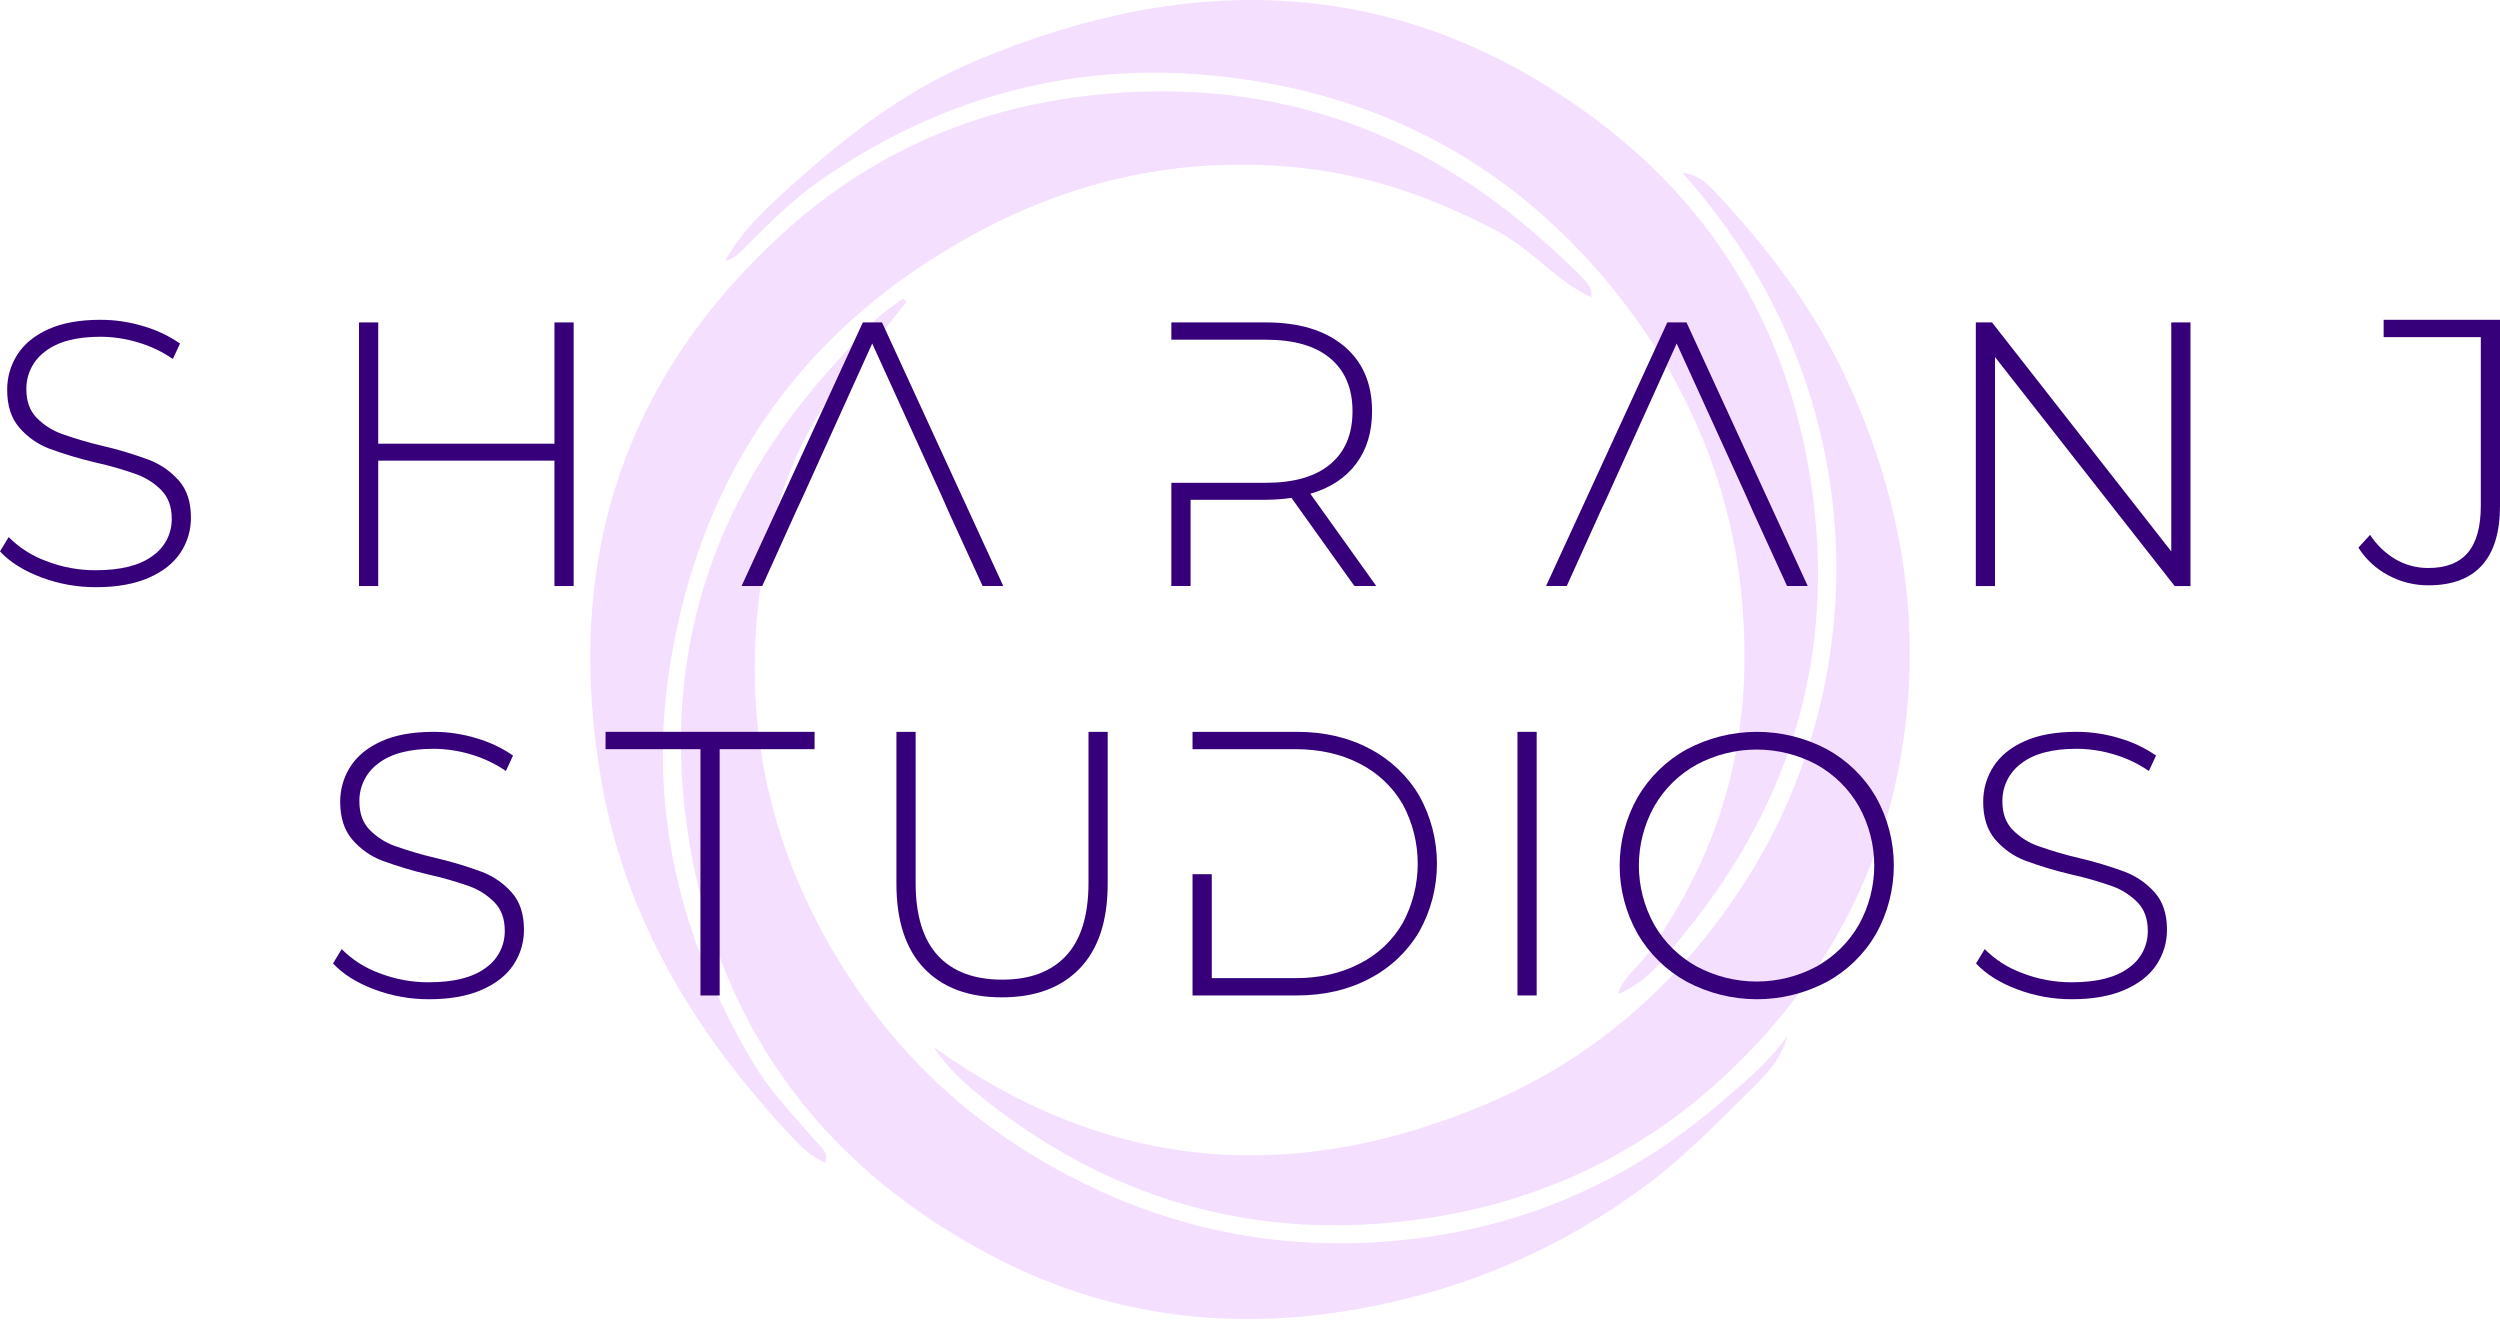
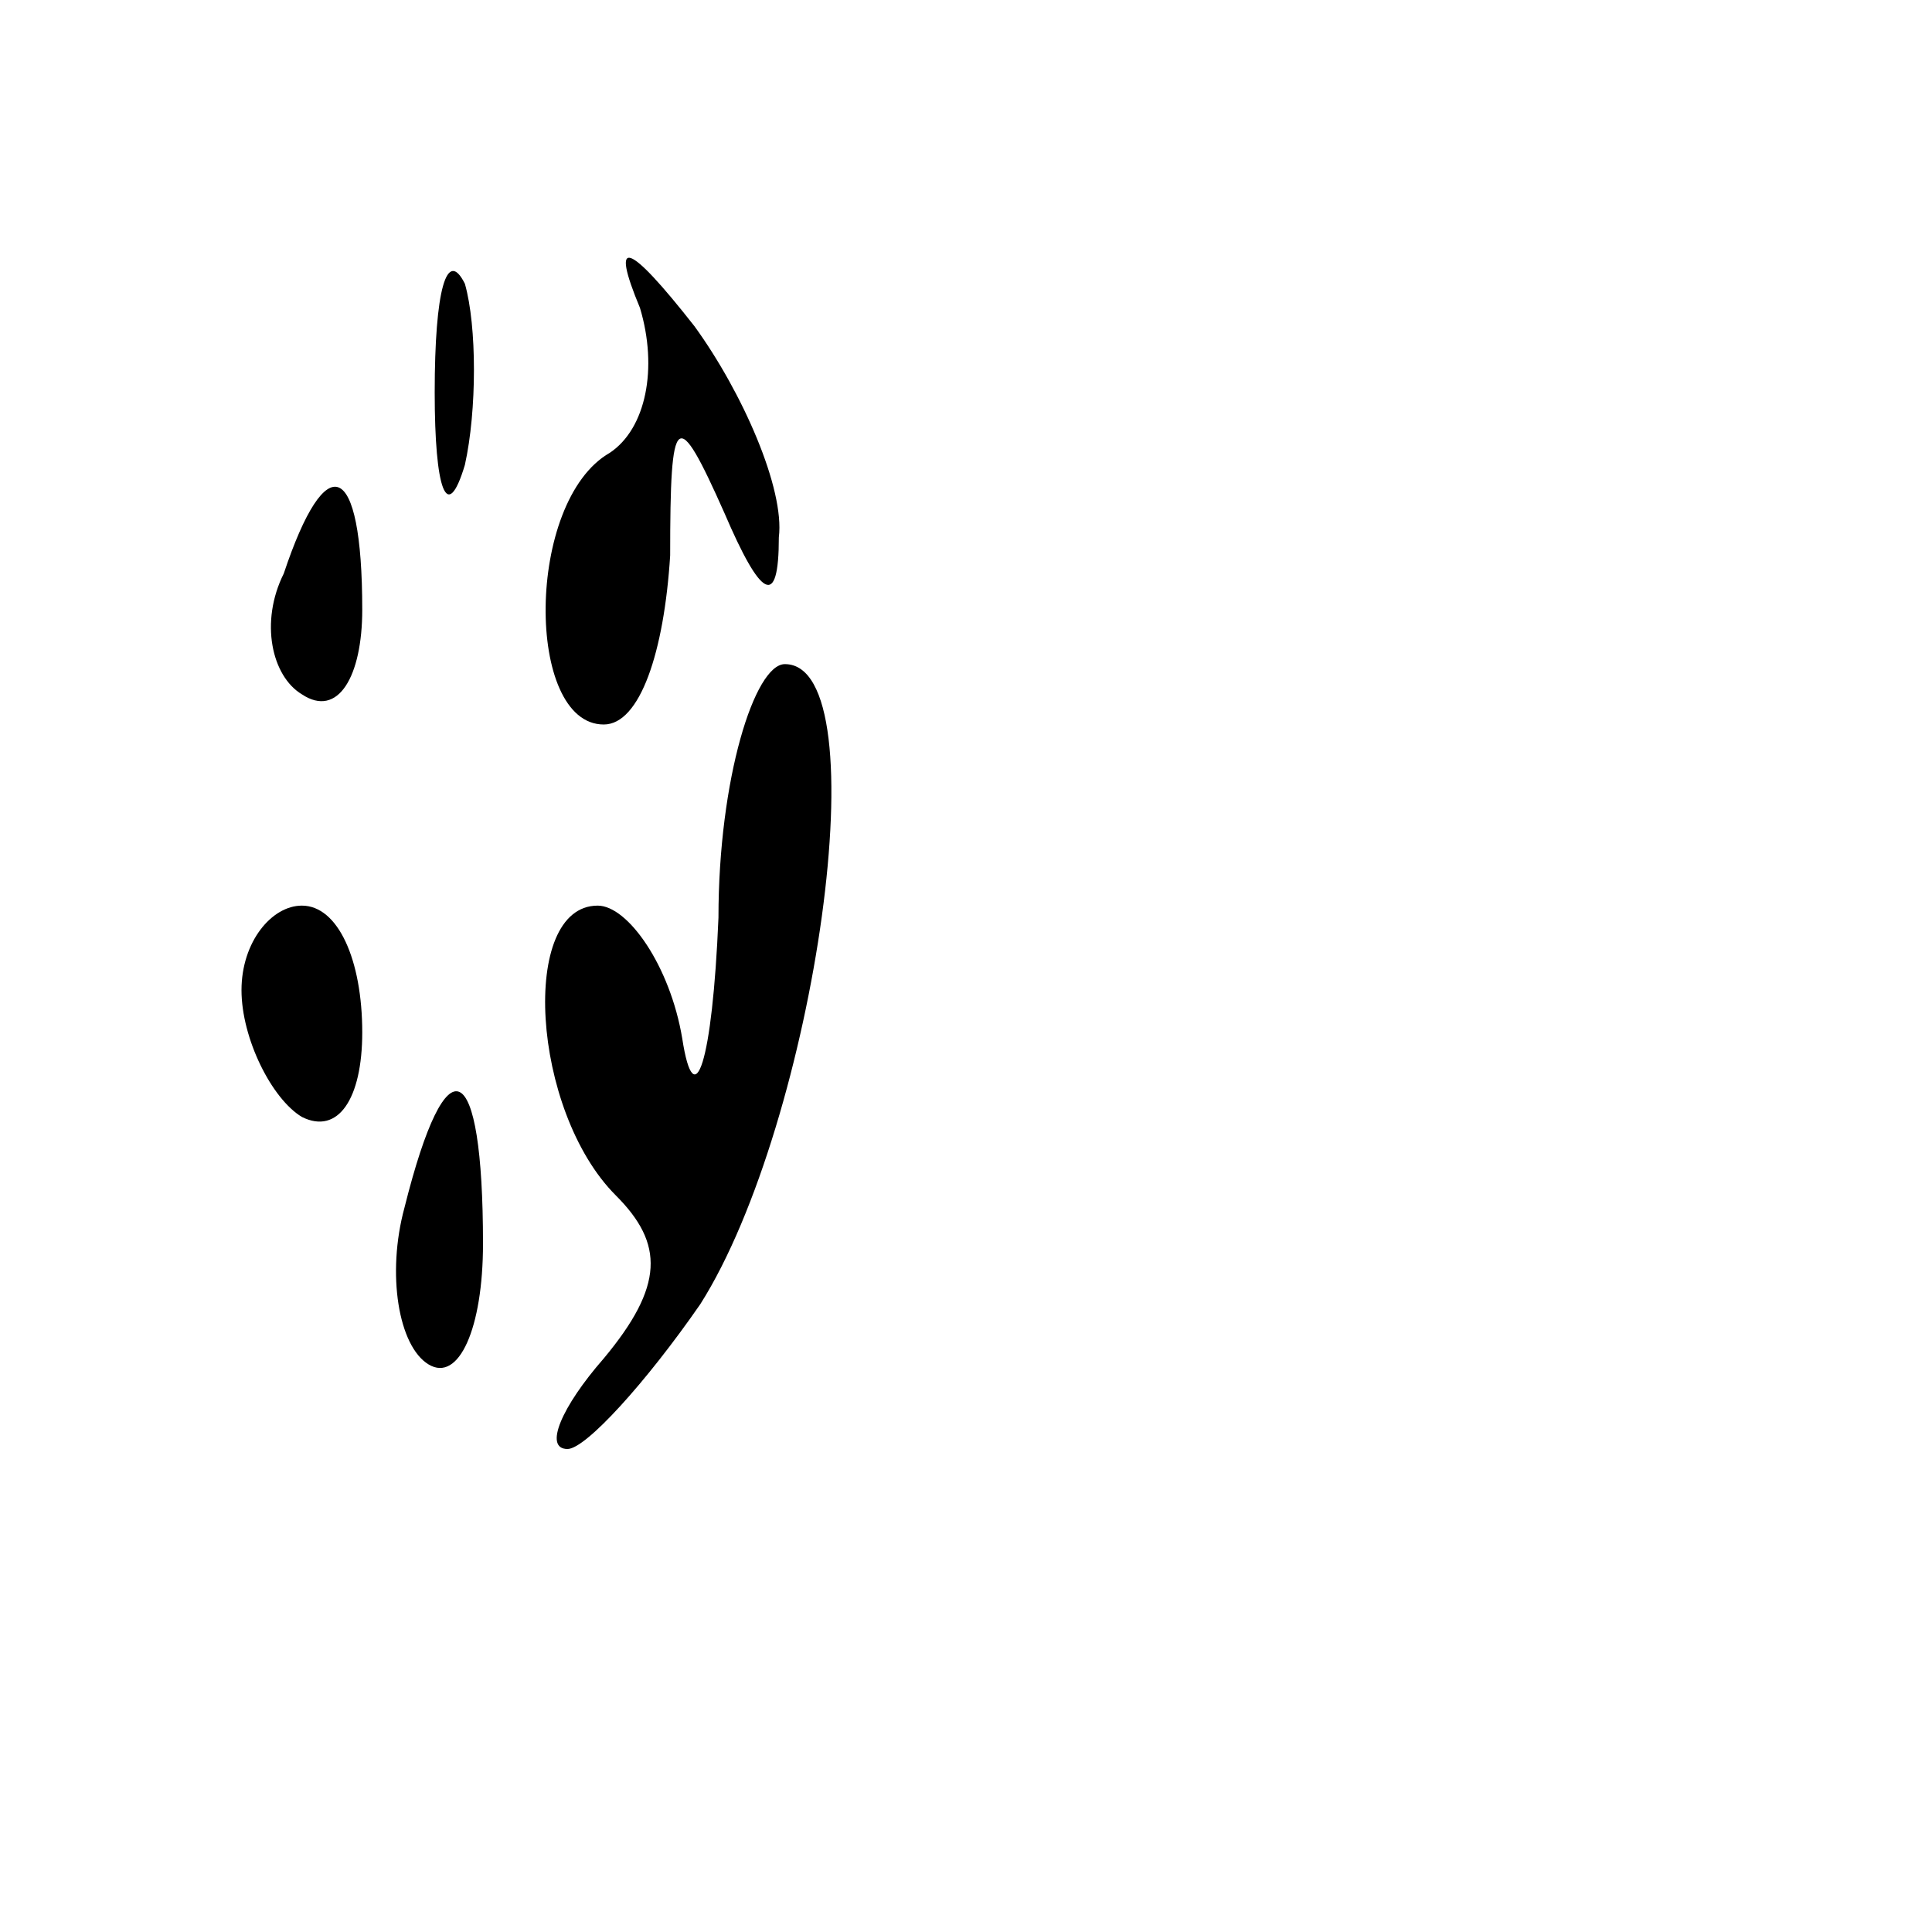
- <svg xmlns="http://www.w3.org/2000/svg" width="223" height="118" viewBox="0 0 223 118" fill="none">
-   <path d="M80.857 26.932C79.377 28.76 77.968 30.649 76.404 32.401C71.408 38.002 68.932 44.76 67.883 51.983C65.907 65.58 69.186 78.056 77.135 89.193C81.844 95.79 87.902 100.941 95.142 104.776C103.189 109.037 111.744 111.104 120.734 110.888C132.974 110.595 143.971 106.5 153.308 98.494C155.47 96.64 157.759 94.813 159.436 92.391C158.968 94.311 157.67 95.715 156.405 96.965C153.312 100.019 150.299 103.174 146.775 105.777C138.568 111.84 129.457 115.551 119.335 117.052C108.693 118.63 98.518 117.16 89.046 112.311C73.897 104.555 64.377 92.217 61.525 75.339C58.744 58.89 63.38 44.457 74.708 32.191C75.831 30.975 76.897 29.703 78.077 28.547C78.816 27.823 79.723 27.268 80.554 26.637L80.857 26.932Z" fill="#F5DFFF" />
-   <path d="M141.952 26.526C138.841 25.101 136.71 22.317 133.695 20.702C127.903 17.6 121.9 15.502 115.287 14.895C105.248 13.975 95.819 16.07 87.12 20.763C71.901 28.972 62.688 41.755 59.831 58.909C57.693 71.745 60.516 83.561 67.109 94.685C68.728 97.417 70.864 99.582 72.879 101.916C73.288 102.389 73.911 102.767 73.606 103.704C72.264 103.174 71.339 102.159 70.505 101.267C62.122 92.296 55.858 82.147 53.677 69.853C50.21 50.313 55.465 33.594 70.369 20.329C77.856 13.665 86.777 9.754 96.84 8.561C111.349 6.839 124.303 10.493 135.595 19.721C137.49 21.263 139.303 22.904 141.025 24.638C141.55 25.169 142.049 25.692 141.958 26.52L141.952 26.526Z" fill="#F5DFFF" />
-   <path d="M144.34 88.656C144.754 87.181 146.055 86.348 146.896 85.181C152.351 77.613 155.355 69.312 155.588 59.882C155.891 47.631 152.253 36.705 144.931 27.1C136.927 16.6 126.313 9.855 113.238 7.449C98.818 4.795 85.46 7.615 73.346 15.966C70.888 17.661 68.771 19.757 66.657 21.853C66.162 22.343 65.754 22.973 64.668 23.294C65.972 20.932 67.633 19.288 69.332 17.713C74.594 12.831 80.172 8.336 86.838 5.507C106.382 -2.789 125.262 -2.262 142.631 10.869C153.191 18.853 159.497 29.684 161.519 42.903C163.838 58.065 159.891 71.469 150.263 83.257C148.583 85.314 146.987 87.596 144.351 88.668L144.34 88.656Z" fill="#F5DFFF" />
-   <path d="M83.287 93.39C98.81 104.542 115.331 105.776 132.579 98.482C142.44 94.312 150.134 87.405 155.841 78.376C167.352 60.167 167.168 34.479 150.075 15.429C151.581 15.565 152.442 16.535 153.217 17.367C157.705 22.184 161.669 27.392 164.501 33.381C168.925 42.732 171.044 52.608 170.148 62.895C169.226 73.491 165.363 83.017 158.375 91.228C150.5 100.484 140.61 106.338 128.737 108.428C113.452 111.119 99.585 107.572 87.423 97.75C85.887 96.51 84.462 95.205 83.287 93.39Z" fill="#F5DFFF" />
-   <path d="M141.958 26.52L142.117 26.609L141.951 26.527L141.958 26.52Z" fill="#F5DFFF" />
-   <path d="M144.351 88.667L144.263 88.829C144.289 88.772 144.315 88.715 144.34 88.657L144.351 88.667Z" fill="#F5DFFF" />
-   <path d="M150.436 28.76H148.725L137.909 52.273H139.753L142.745 45.656L143.416 44.21L149.56 30.639L155.744 44.21L156.38 45.656L159.407 52.273H161.251L150.436 28.76Z" fill="#350079" />
-   <path d="M195.391 28.76V52.275H193.98L177.956 31.851V52.275H176.243V28.76H177.687L193.677 49.186V28.76H195.391Z" fill="#350079" />
-   <path d="M213.04 51.319C211.95 50.743 211.029 49.892 210.37 48.85L211.411 47.708C211.996 48.611 212.784 49.364 213.712 49.909C214.597 50.413 215.599 50.674 216.617 50.665C218.185 50.665 219.355 50.211 220.128 49.304C220.9 48.397 221.287 47.002 221.287 45.122V30.072H212.62V28.527H223V45.123C223 47.474 222.462 49.244 221.387 50.43C220.312 51.617 218.722 52.21 216.617 52.211C215.369 52.217 214.139 51.911 213.04 51.319Z" fill="#350079" />
-   <path d="M116.881 44.041C118.651 43.529 120.011 42.639 120.962 41.371C121.912 40.109 122.387 38.547 122.388 36.684C122.388 34.199 121.548 32.257 119.868 30.858C118.188 29.46 115.87 28.76 112.915 28.76H104.484V30.301H112.915C115.425 30.301 117.34 30.856 118.661 31.966C119.982 33.077 120.643 34.649 120.644 36.684C120.644 38.727 119.983 40.301 118.661 41.406C117.339 42.514 115.423 43.067 112.915 43.065H104.484V52.273H106.199V44.582H112.915C113.68 44.576 114.444 44.519 115.201 44.413L120.813 52.272H122.762L116.881 44.041Z" fill="#350079" />
-   <path d="M78.676 28.76H76.966L66.149 52.273H67.994L70.986 45.656L71.657 44.21L77.801 30.639L83.984 44.21L84.621 45.656L87.648 52.273H89.492L78.676 28.76Z" fill="#350079" />
-   <path d="M51.17 28.76V52.275H49.457V41.089H33.737V52.275H32.023V28.761H33.737V39.578H49.458V28.76H51.17Z" fill="#350079" />
-   <path d="M3.645 51.487C2.088 50.894 0.873 50.127 0 49.186L0.773 47.909C1.717 48.858 2.858 49.586 4.116 50.043C5.523 50.593 7.022 50.872 8.533 50.865C10.772 50.865 12.463 50.44 13.605 49.589C14.143 49.219 14.581 48.721 14.88 48.141C15.178 47.561 15.329 46.916 15.319 46.264C15.319 45.211 15.017 44.371 14.412 43.744C13.78 43.1 13.011 42.606 12.161 42.3C10.974 41.879 9.763 41.531 8.534 41.258C7.127 40.929 5.741 40.514 4.385 40.016C3.36 39.623 2.448 38.983 1.731 38.151C1.003 37.311 0.639 36.186 0.64 34.775C0.631 33.662 0.946 32.571 1.546 31.634C2.151 30.682 3.075 29.927 4.318 29.366C5.56 28.806 7.111 28.526 8.969 28.527C10.267 28.527 11.558 28.719 12.799 29.098C13.961 29.435 15.061 29.957 16.058 30.643L15.419 32.02C14.468 31.366 13.419 30.867 12.312 30.542C11.228 30.213 10.102 30.044 8.969 30.038C6.797 30.038 5.151 30.475 4.032 31.347C3.5 31.737 3.07 32.248 2.778 32.839C2.486 33.429 2.34 34.081 2.352 34.74C2.352 35.793 2.655 36.633 3.259 37.26C3.891 37.905 4.66 38.398 5.51 38.704C6.709 39.131 7.932 39.49 9.172 39.779C10.573 40.107 11.953 40.522 13.303 41.023C14.316 41.414 15.22 42.041 15.94 42.853C16.668 43.671 17.032 44.773 17.032 46.162C17.041 47.272 16.72 48.36 16.108 49.286C15.492 50.227 14.546 50.977 13.27 51.537C11.994 52.097 10.426 52.377 8.567 52.377C6.885 52.385 5.217 52.083 3.645 51.487V51.487Z" fill="#350079" />
-   <path d="M135.358 65.28H137.071V88.795H135.358V65.28Z" fill="#350079" />
-   <path d="M150.453 87.569C148.632 86.564 147.117 85.083 146.07 83.285C145.023 81.43 144.474 79.335 144.474 77.205C144.474 75.075 145.023 72.981 146.07 71.125C147.117 69.327 148.632 67.847 150.453 66.842C152.377 65.819 154.521 65.283 156.7 65.28C158.878 65.277 161.024 65.808 162.95 66.825C164.773 67.821 166.289 69.296 167.333 71.092C168.38 72.96 168.929 75.064 168.929 77.205C168.929 79.346 168.38 81.451 167.333 83.319C166.289 85.115 164.773 86.591 162.95 87.586C161.024 88.604 158.878 89.135 156.7 89.132C154.521 89.129 152.377 88.592 150.453 87.569V87.569ZM162.042 86.209C163.61 85.335 164.911 84.052 165.806 82.497C166.709 80.88 167.183 79.058 167.183 77.206C167.183 75.354 166.709 73.532 165.806 71.915C164.911 70.36 163.61 69.077 162.042 68.203C160.397 67.321 158.56 66.86 156.693 66.86C154.826 66.86 152.988 67.321 151.343 68.203C149.768 69.073 148.462 70.356 147.564 71.915C146.661 73.532 146.187 75.354 146.187 77.206C146.187 79.058 146.661 80.88 147.564 82.497C148.462 84.056 149.769 85.339 151.343 86.209C152.988 87.091 154.826 87.553 156.693 87.553C158.56 87.553 160.398 87.091 162.043 86.209H162.042Z" fill="#350079" />
-   <path d="M179.908 88.24C178.351 87.647 177.136 86.88 176.263 85.939L177.036 84.662C177.98 85.611 179.121 86.34 180.379 86.796C181.786 87.347 183.285 87.626 184.796 87.619C187.035 87.619 188.726 87.194 189.869 86.342C190.406 85.972 190.844 85.475 191.143 84.895C191.442 84.315 191.593 83.67 191.582 83.017C191.582 81.965 191.28 81.125 190.675 80.498C190.043 79.853 189.273 79.359 188.424 79.053C187.237 78.632 186.026 78.285 184.796 78.012C183.389 77.683 182.004 77.268 180.648 76.769C179.622 76.377 178.711 75.736 177.994 74.905C177.266 74.065 176.901 72.939 176.901 71.528C176.893 70.415 177.208 69.324 177.808 68.387C178.413 67.435 179.337 66.679 180.58 66.119C181.823 65.559 183.373 65.279 185.231 65.279C186.529 65.279 187.82 65.472 189.061 65.851C190.223 66.188 191.323 66.71 192.32 67.396L191.681 68.773C190.73 68.119 189.682 67.62 188.574 67.295C187.49 66.966 186.364 66.796 185.231 66.791C183.059 66.791 181.413 67.228 180.293 68.102C179.762 68.491 179.332 69.002 179.04 69.593C178.748 70.183 178.602 70.835 178.614 71.494C178.614 72.547 178.917 73.387 179.521 74.014C180.153 74.659 180.922 75.152 181.772 75.458C182.971 75.885 184.194 76.244 185.433 76.534C186.835 76.861 188.215 77.276 189.565 77.777C190.578 78.168 191.482 78.795 192.202 79.608C192.929 80.425 193.293 81.528 193.294 82.916C193.303 84.026 192.982 85.114 192.37 86.04C191.754 86.981 190.808 87.731 189.531 88.291C188.255 88.85 186.688 89.13 184.829 89.131C183.148 89.139 181.48 88.837 179.908 88.24V88.24Z" fill="#350079" />
-   <path d="M126.595 70.977C125.543 69.195 124.013 67.745 122.177 66.791C120.288 65.782 118.122 65.279 115.679 65.28H106.374V66.826H115.545C117.717 66.826 119.631 67.257 121.286 68.119C122.886 68.928 124.218 70.183 125.12 71.733C126.001 73.362 126.462 75.186 126.462 77.038C126.462 78.891 126.001 80.715 125.12 82.344C124.219 83.894 122.887 85.148 121.286 85.953C119.631 86.818 117.717 87.251 115.545 87.251H108.089V77.979H106.374V88.793H115.679C118.12 88.793 120.286 88.289 122.177 87.281C124.012 86.33 125.543 84.881 126.595 83.101C127.631 81.249 128.176 79.162 128.176 77.039C128.176 74.916 127.631 72.829 126.595 70.977V70.977Z" fill="#350079" />
-   <path d="M82.429 86.377C80.784 84.653 79.961 82.133 79.961 78.819V65.28H81.674V78.751C81.674 81.64 82.335 83.801 83.656 85.234C84.978 86.668 86.892 87.385 89.4 87.385C91.886 87.385 93.79 86.668 95.111 85.234C96.432 83.801 97.093 81.64 97.094 78.751V65.28H98.806V78.819C98.806 82.133 97.978 84.652 96.32 86.377C94.663 88.101 92.346 88.963 89.367 88.963C86.388 88.963 84.075 88.101 82.429 86.377Z" fill="#350079" />
-   <path d="M62.48 66.826H54.015V65.28H72.659V66.826H64.193V88.795H62.48V66.826Z" fill="#350079" />
-   <path d="M33.35 88.24C31.794 87.647 30.579 86.88 29.706 85.939L30.479 84.662C31.422 85.611 32.563 86.34 33.821 86.796C35.229 87.347 36.727 87.626 38.239 87.619C40.478 87.619 42.169 87.194 43.311 86.342C43.849 85.972 44.286 85.475 44.585 84.894C44.884 84.314 45.035 83.669 45.025 83.017C45.025 81.965 44.722 81.125 44.118 80.498C43.486 79.853 42.716 79.359 41.867 79.053C40.68 78.632 39.468 78.285 38.239 78.012C36.832 77.683 35.447 77.267 34.091 76.769C33.065 76.377 32.153 75.736 31.437 74.904C30.709 74.064 30.345 72.939 30.345 71.528C30.337 70.415 30.652 69.324 31.252 68.387C31.857 67.436 32.781 66.68 34.023 66.12C35.266 65.56 36.816 65.28 38.675 65.28C39.972 65.28 41.263 65.472 42.504 65.852C43.666 66.188 44.767 66.71 45.763 67.397L45.125 68.774C44.174 68.12 43.125 67.622 42.018 67.297C40.934 66.968 39.808 66.798 38.675 66.793C36.503 66.793 34.857 67.23 33.737 68.103C33.206 68.493 32.776 69.004 32.483 69.594C32.191 70.185 32.045 70.837 32.058 71.496C32.058 72.549 32.36 73.388 32.965 74.016C33.597 74.66 34.366 75.154 35.215 75.46C36.415 75.886 37.638 76.245 38.877 76.535C40.279 76.862 41.659 77.278 43.009 77.779C44.021 78.169 44.926 78.797 45.646 79.609C46.373 80.426 46.737 81.529 46.737 82.918C46.747 84.028 46.425 85.116 45.814 86.042C45.197 86.983 44.251 87.733 42.975 88.292C41.7 88.852 40.132 89.132 38.273 89.132C36.591 89.14 34.922 88.837 33.35 88.24V88.24Z" fill="#350079" />
+ <svg xmlns="http://www.w3.org/2000/svg" version="1.0" width="32pt" height="32pt" viewBox="0 0 32 32" preserveAspectRatio="xMidYMid meet">
+   <g transform="translate(0,32) scale(0.1,-0.1)" fill="#000000" stroke="none">
+     <path d="M72 255 c0 -16 2 -22 5 -12 2 9 2 23 0 30 -3 6 -5 -1 -5 -18z" />
+     <path d="M106 269 c3 -10 1 -20 -5 -24 -14 -8 -14 -45 -1 -45 6 0 10 12 11 28 0 24 1 25 9 7 6 -14 9 -16 9 -4 1 8 -6 24 -14 35 -11 14 -14 15 -9 3z" />
+     <path d="M47 225 c-4 -8 -2 -17 3 -20 6 -4 10 3 10 14 0 25 -6 27 -13 6z" />
+     <path d="M119 168 c-1 -24 -4 -33 -6 -20 -2 12 -9 22 -14 22 -13 0 -11 -34 3 -48 8 -8 8 -15 -2 -27 -7 -8 -10 -15 -6 -15 3 0 13 11 22 24 19 30 30 106 14 106 -5 0 -11 -19 -11 -42z" />
+     <path d="M40 156 c0 -8 5 -18 10 -21 6 -3 10 3 10 14 0 12 -4 21 -10 21 -5 0 -10 -6 -10 -14z" />
+     <path d="M67 120 c-3 -11 -1 -23 4 -26 5 -3 9 6 9 20 0 31 -6 34 -13 6z" />
+   </g>
</svg>
